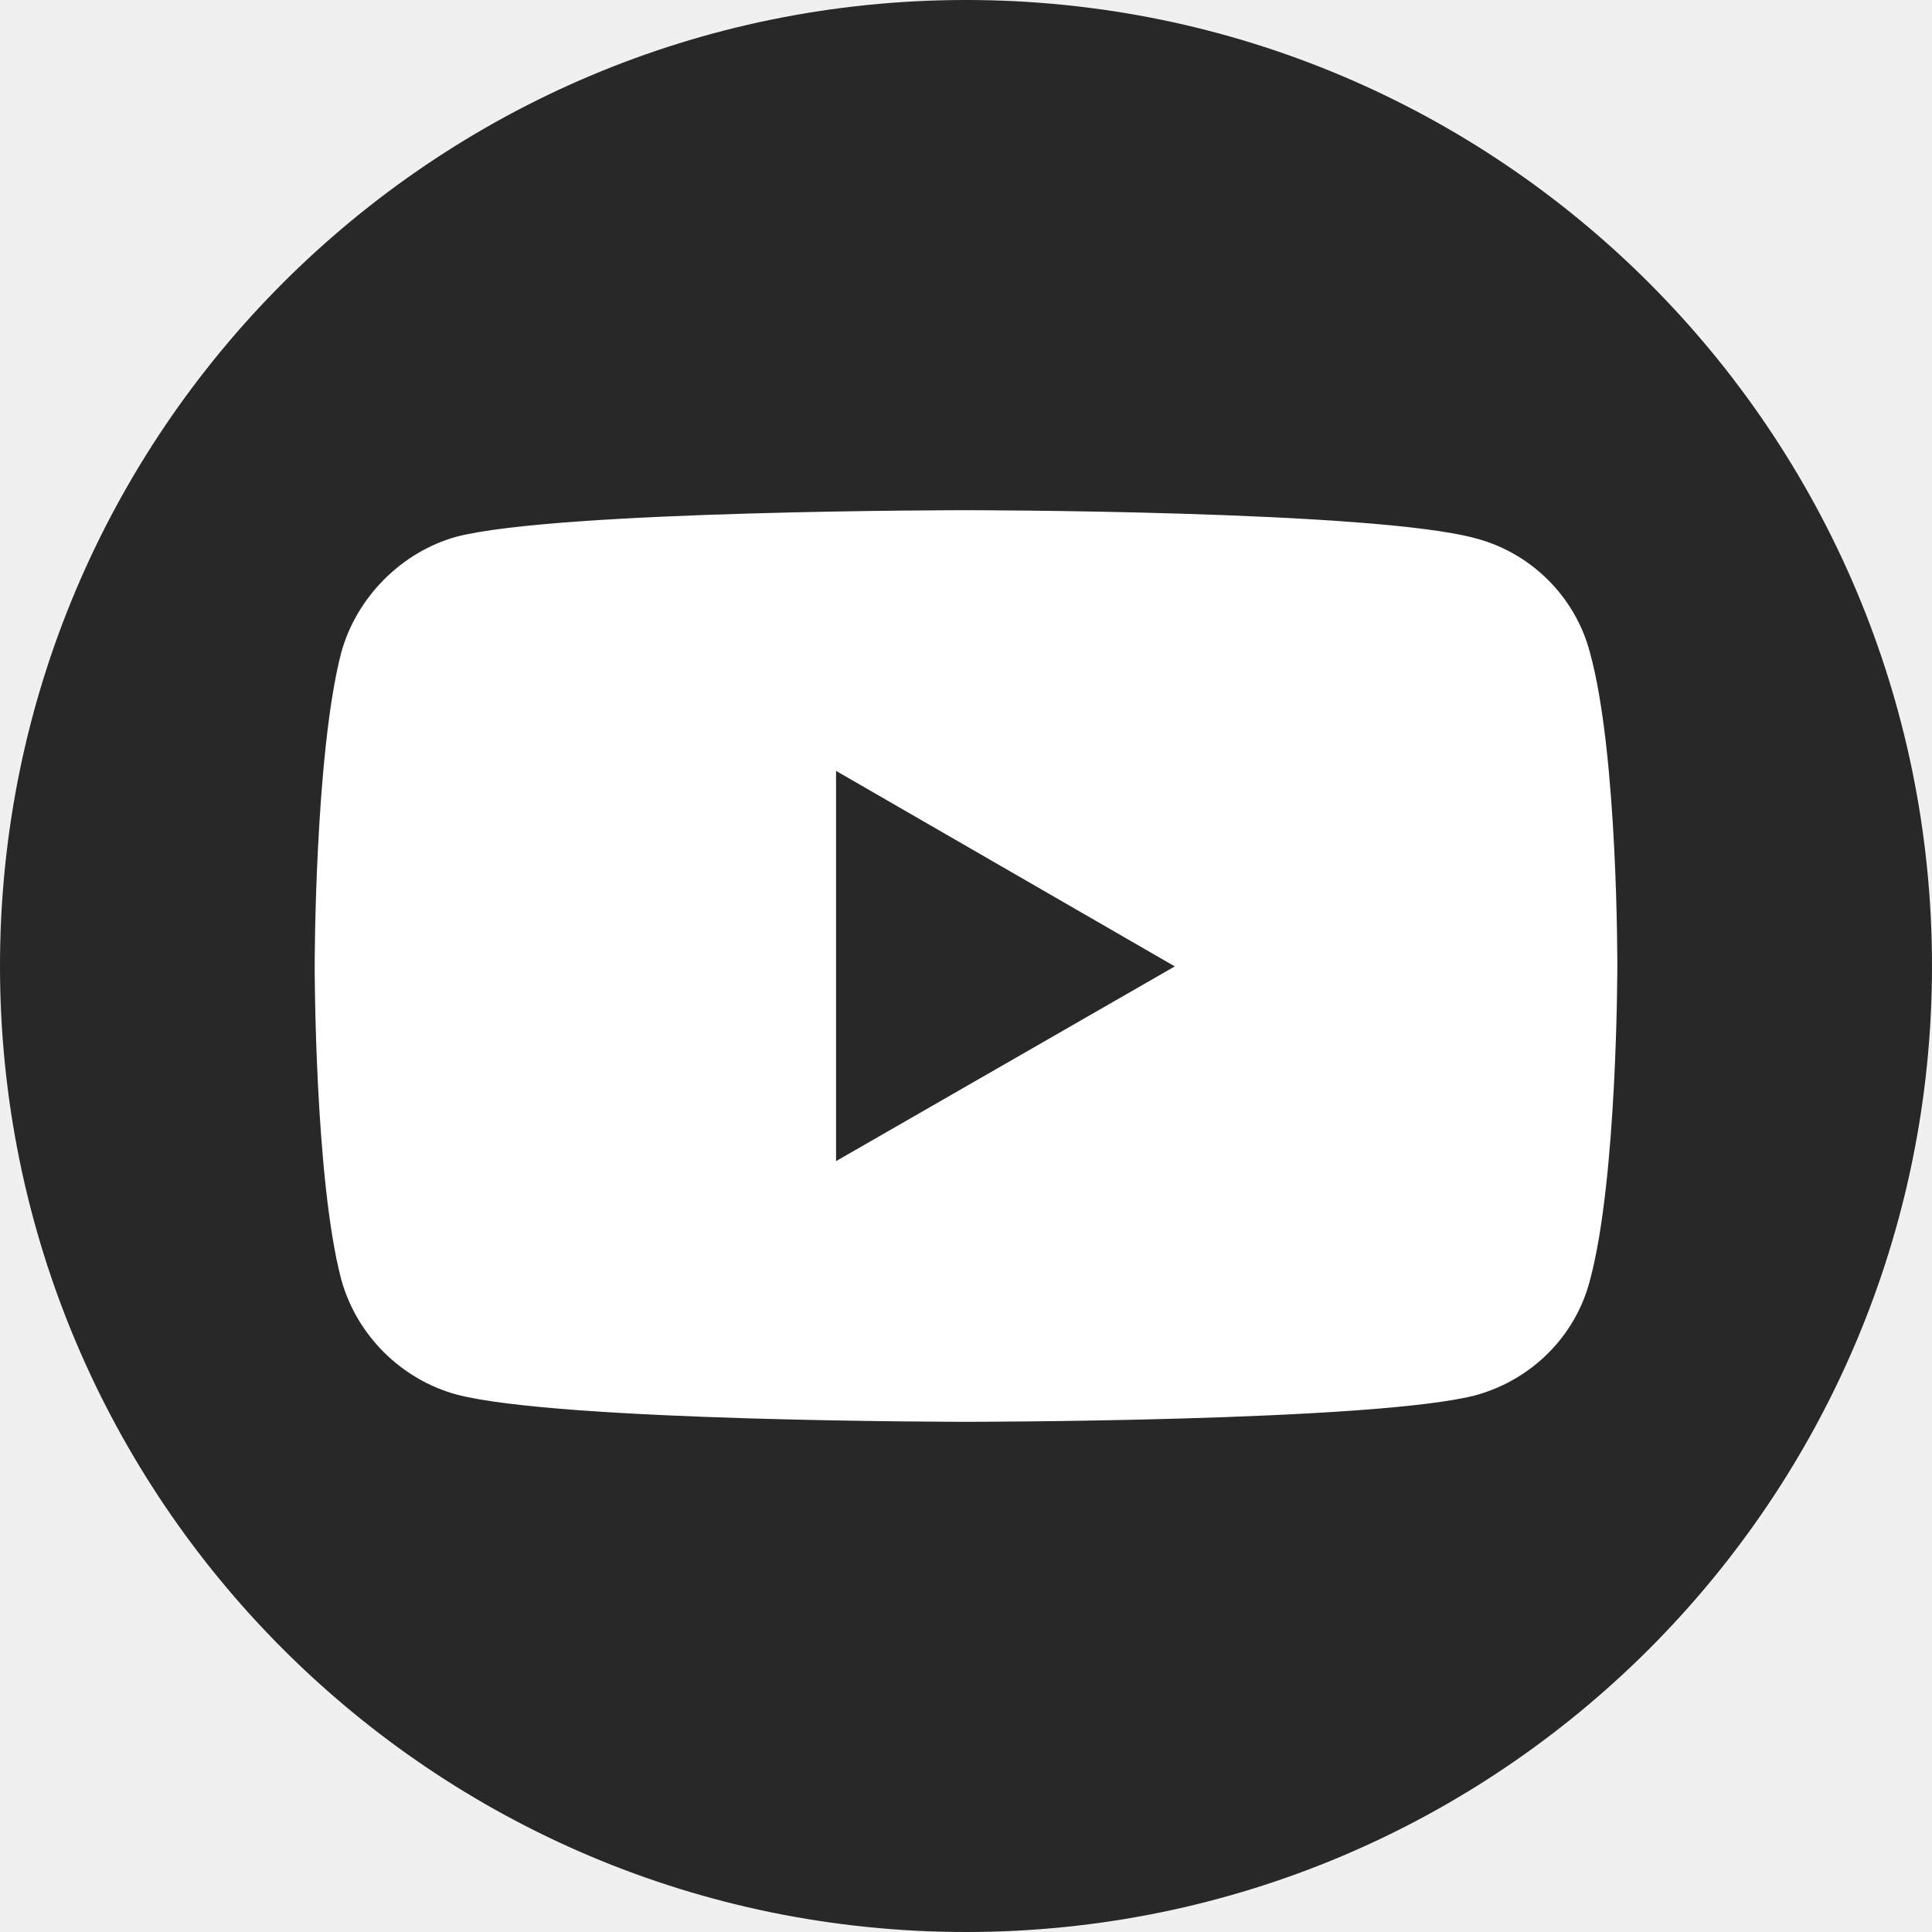
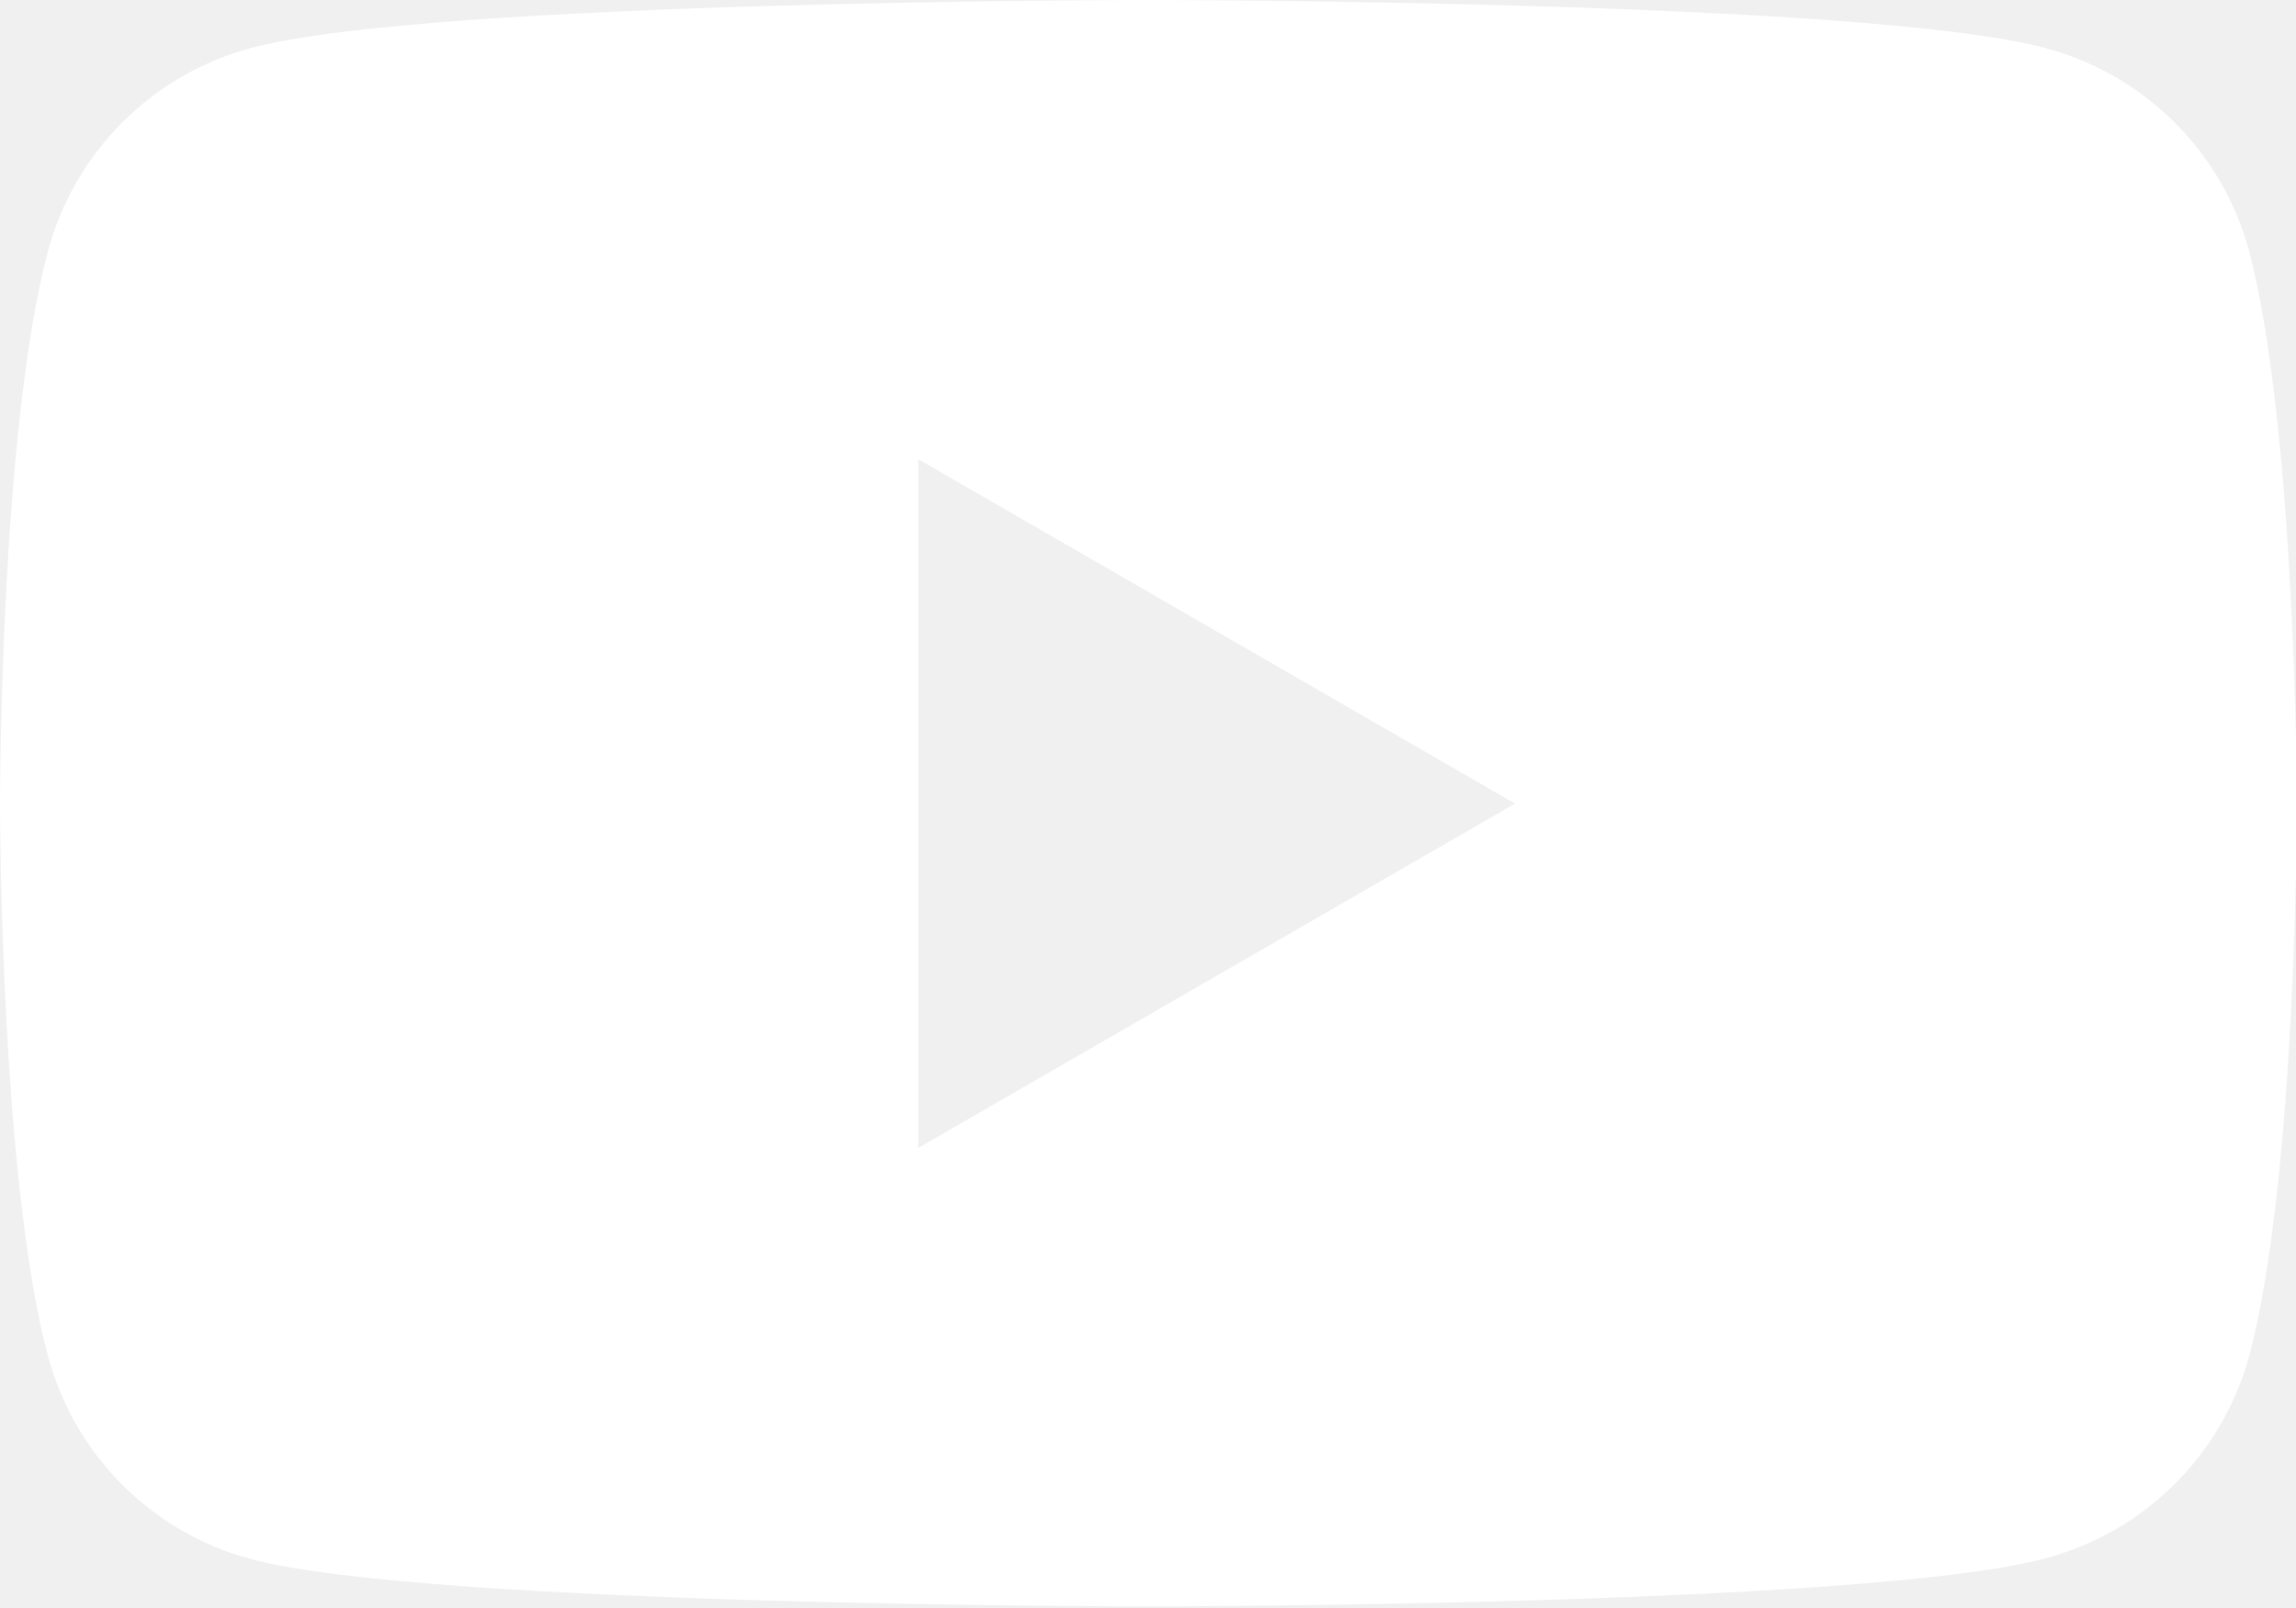
- <svg xmlns="http://www.w3.org/2000/svg" version="1.1" id="Слой_1" x="0px" y="0px" viewBox="0 0 300 300" enable-background="new 0 0 400 400" xml:space="preserve" width="300" height="300">
-   <defs id="defs15">
-     <pattern y="0" x="0" height="6" width="6" patternUnits="userSpaceOnUse" id="EMFhbasepattern" />
+ <svg xmlns="http://www.w3.org/2000/svg" viewBox="0 0 121.48 85.04">
+   <defs>
+     <style>.cls-1{fill:#fff;}</style>
  </defs>
-   <g id="g4189" transform="scale(0.75,0.75)">
-     <rect width="400" height="400" id="rect4" style="fill:#282828;fill-opacity:1" x="0" y="0" ry="200" />
-     <g transform="matrix(7.870176,0,0,7.870176,695.1955,-948.4235)" id="g4167">
-       <path style="fill:#ffffff;fill-opacity:1;fill-rule:nonzero;stroke:none" d="M 149.938 79.223 C 149.938 79.223 86.719 79.223 70.852 83.346 C 62.356 85.72 55.36 92.715 52.986 101.336 C 48.863 117.203 48.863 150.062 48.863 150.062 C 48.863 150.062 48.863 183.047 52.986 198.664 C 55.36 207.285 62.231 214.155 70.852 216.529 C 86.844 220.777 149.938 220.777 149.938 220.777 C 149.938 220.777 213.282 220.777 229.148 216.654 C 237.769 214.28 244.64 207.535 246.889 198.789 C 251.137 183.047 251.137 150.188 251.137 150.188 C 251.137 150.188 251.262 117.203 246.889 101.336 C 244.64 92.715 237.769 85.845 229.148 83.596 C 213.282 79.223 149.938 79.223 149.938 79.223 z M 129.822 119.703 L 182.422 150.062 L 129.822 180.297 L 129.822 119.703 z " transform="matrix(0.169416,0,0,0.169416,-88.33291,120.5086)" id="path4156" />
+   <g id="Layer_2" data-name="Layer 2">
+     <g id="Layer_1-2" data-name="Layer 1">
+       <path class="cls-1" d="M119,13.28A15.23,15.23,0,0,0,108.21,2.54C98.73,0,60.74,0,60.74,0s-38,0-47.46,2.54A15.21,15.21,0,0,0,2.54,13.28C0,22.75,0,42.52,0,42.52S0,62.29,2.54,71.76A15.21,15.21,0,0,0,13.28,82.5C22.75,85,60.74,85,60.74,85s38,0,47.47-2.54A15.23,15.23,0,0,0,119,71.76c2.53-9.47,2.53-29.24,2.53-29.24S121.48,22.75,119,13.28ZM48.59,60.74V24.3L80.16,42.52Z" />
    </g>
  </g>
</svg>
